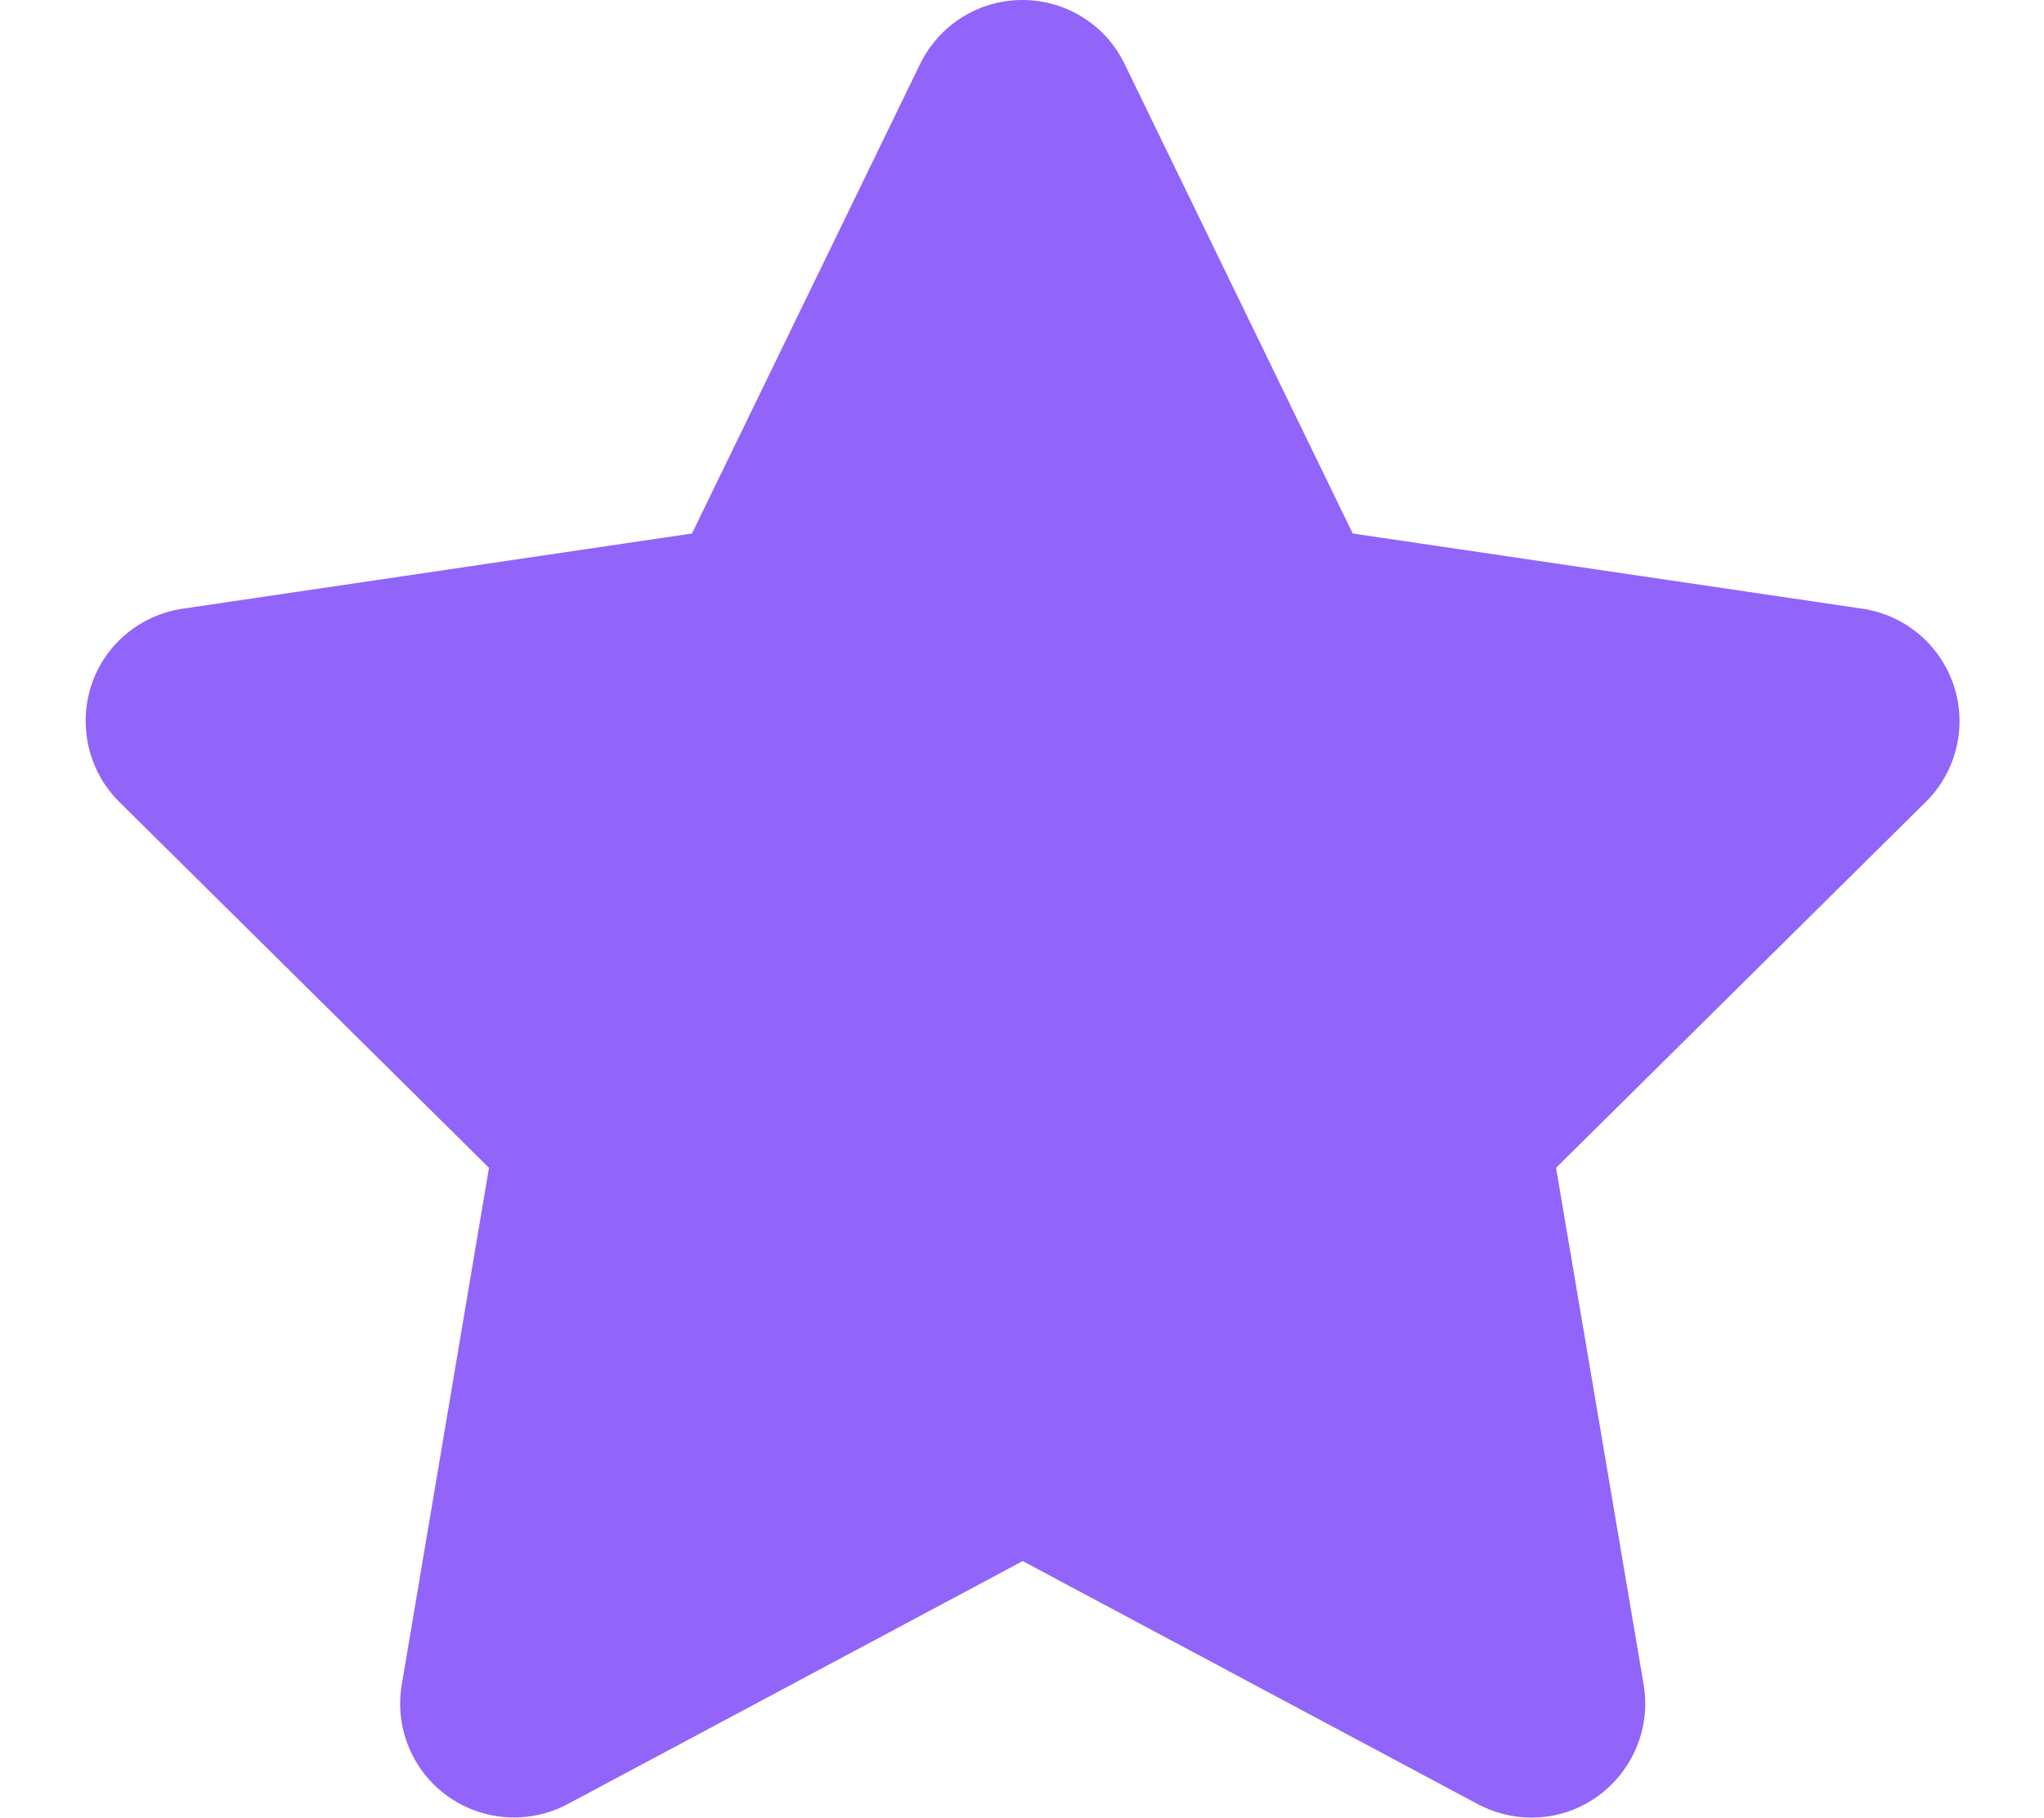
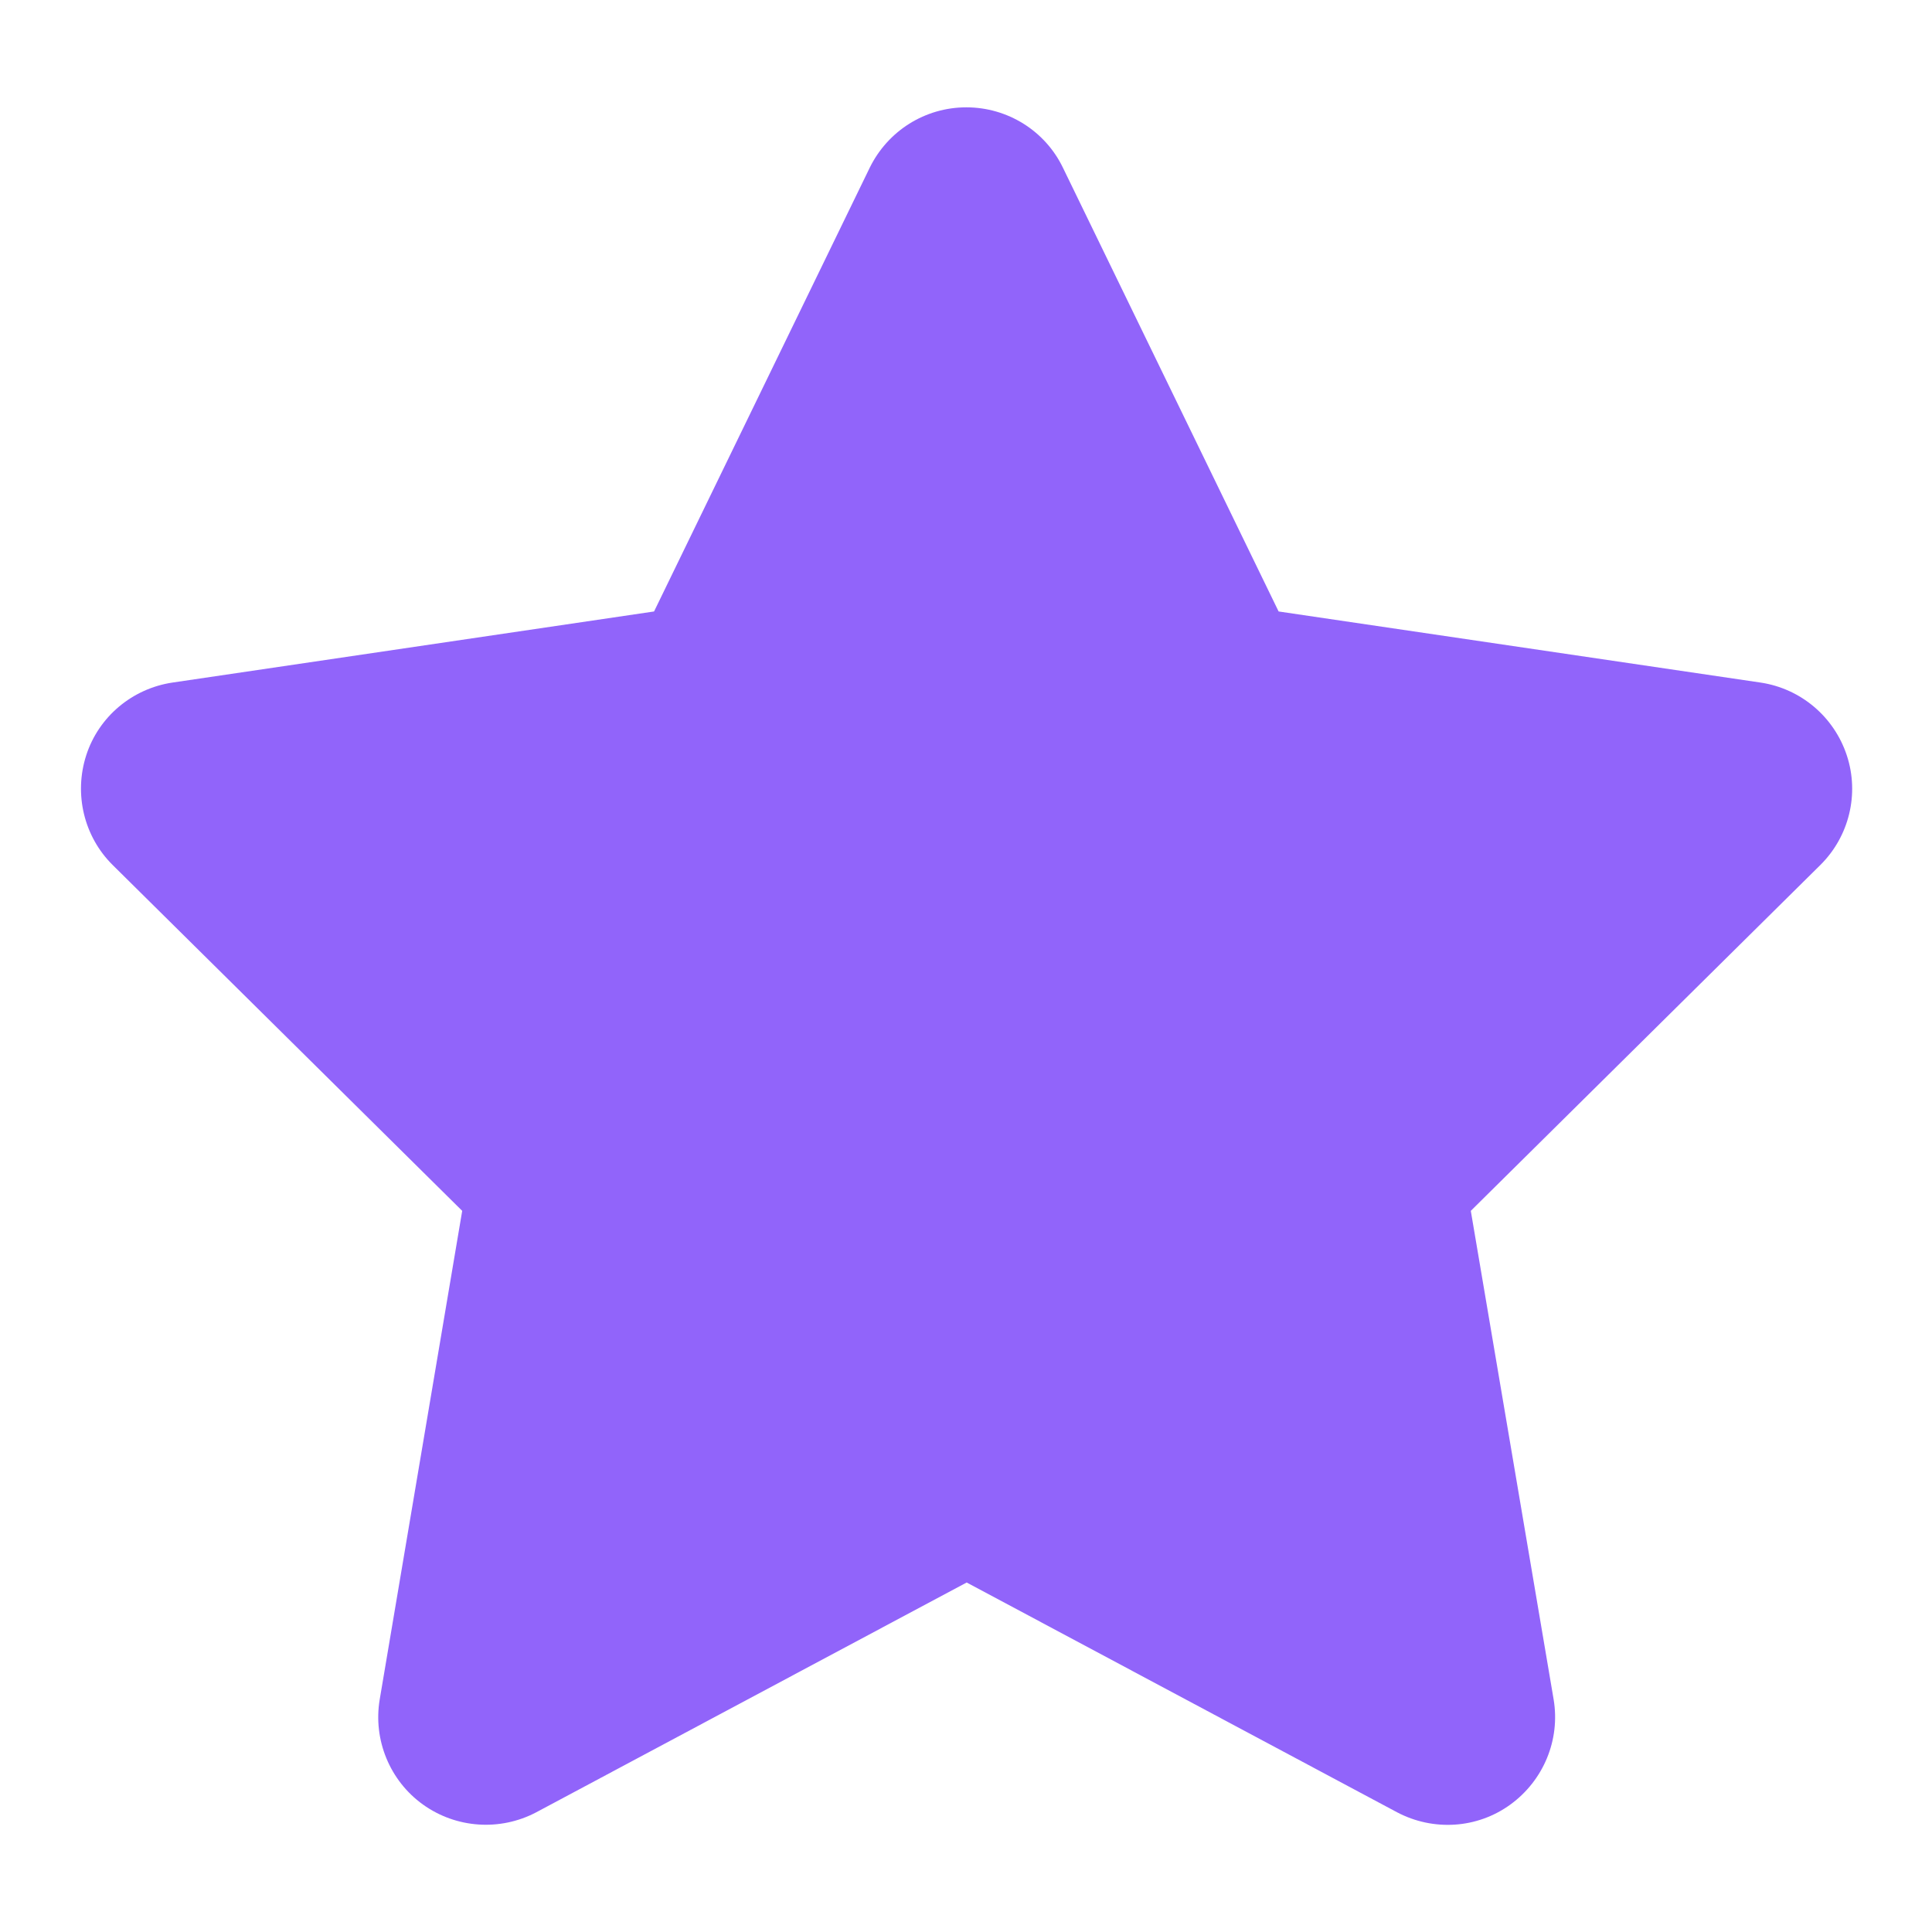
- <svg xmlns="http://www.w3.org/2000/svg" viewBox="0 0 576 512">
+ <svg xmlns="http://www.w3.org/2000/svg" width="16" height="16" viewBox="0 0 576 512">
  <path fill="#9164fa" d="M316.9 18C311.6 7 300.4 0 288.1 0s-23.4 7-28.8 18L195 150.3 51.4 171.5c-12 1.8-22 10.2-25.7 21.7s-.7 24.2 7.9 32.7L137.8 329 113.2 474.7c-2 12 3 24.2 12.9 31.3s23 8 33.8 2.3l128.3-68.5 128.3 68.5c10.8 5.7 23.9 4.9 33.8-2.3s14.9-19.3 12.9-31.3L438.5 329 542.7 225.9c8.6-8.5 11.7-21.2 7.9-32.7s-13.7-19.9-25.7-21.7L381.2 150.3 316.9 18z" />
</svg>
